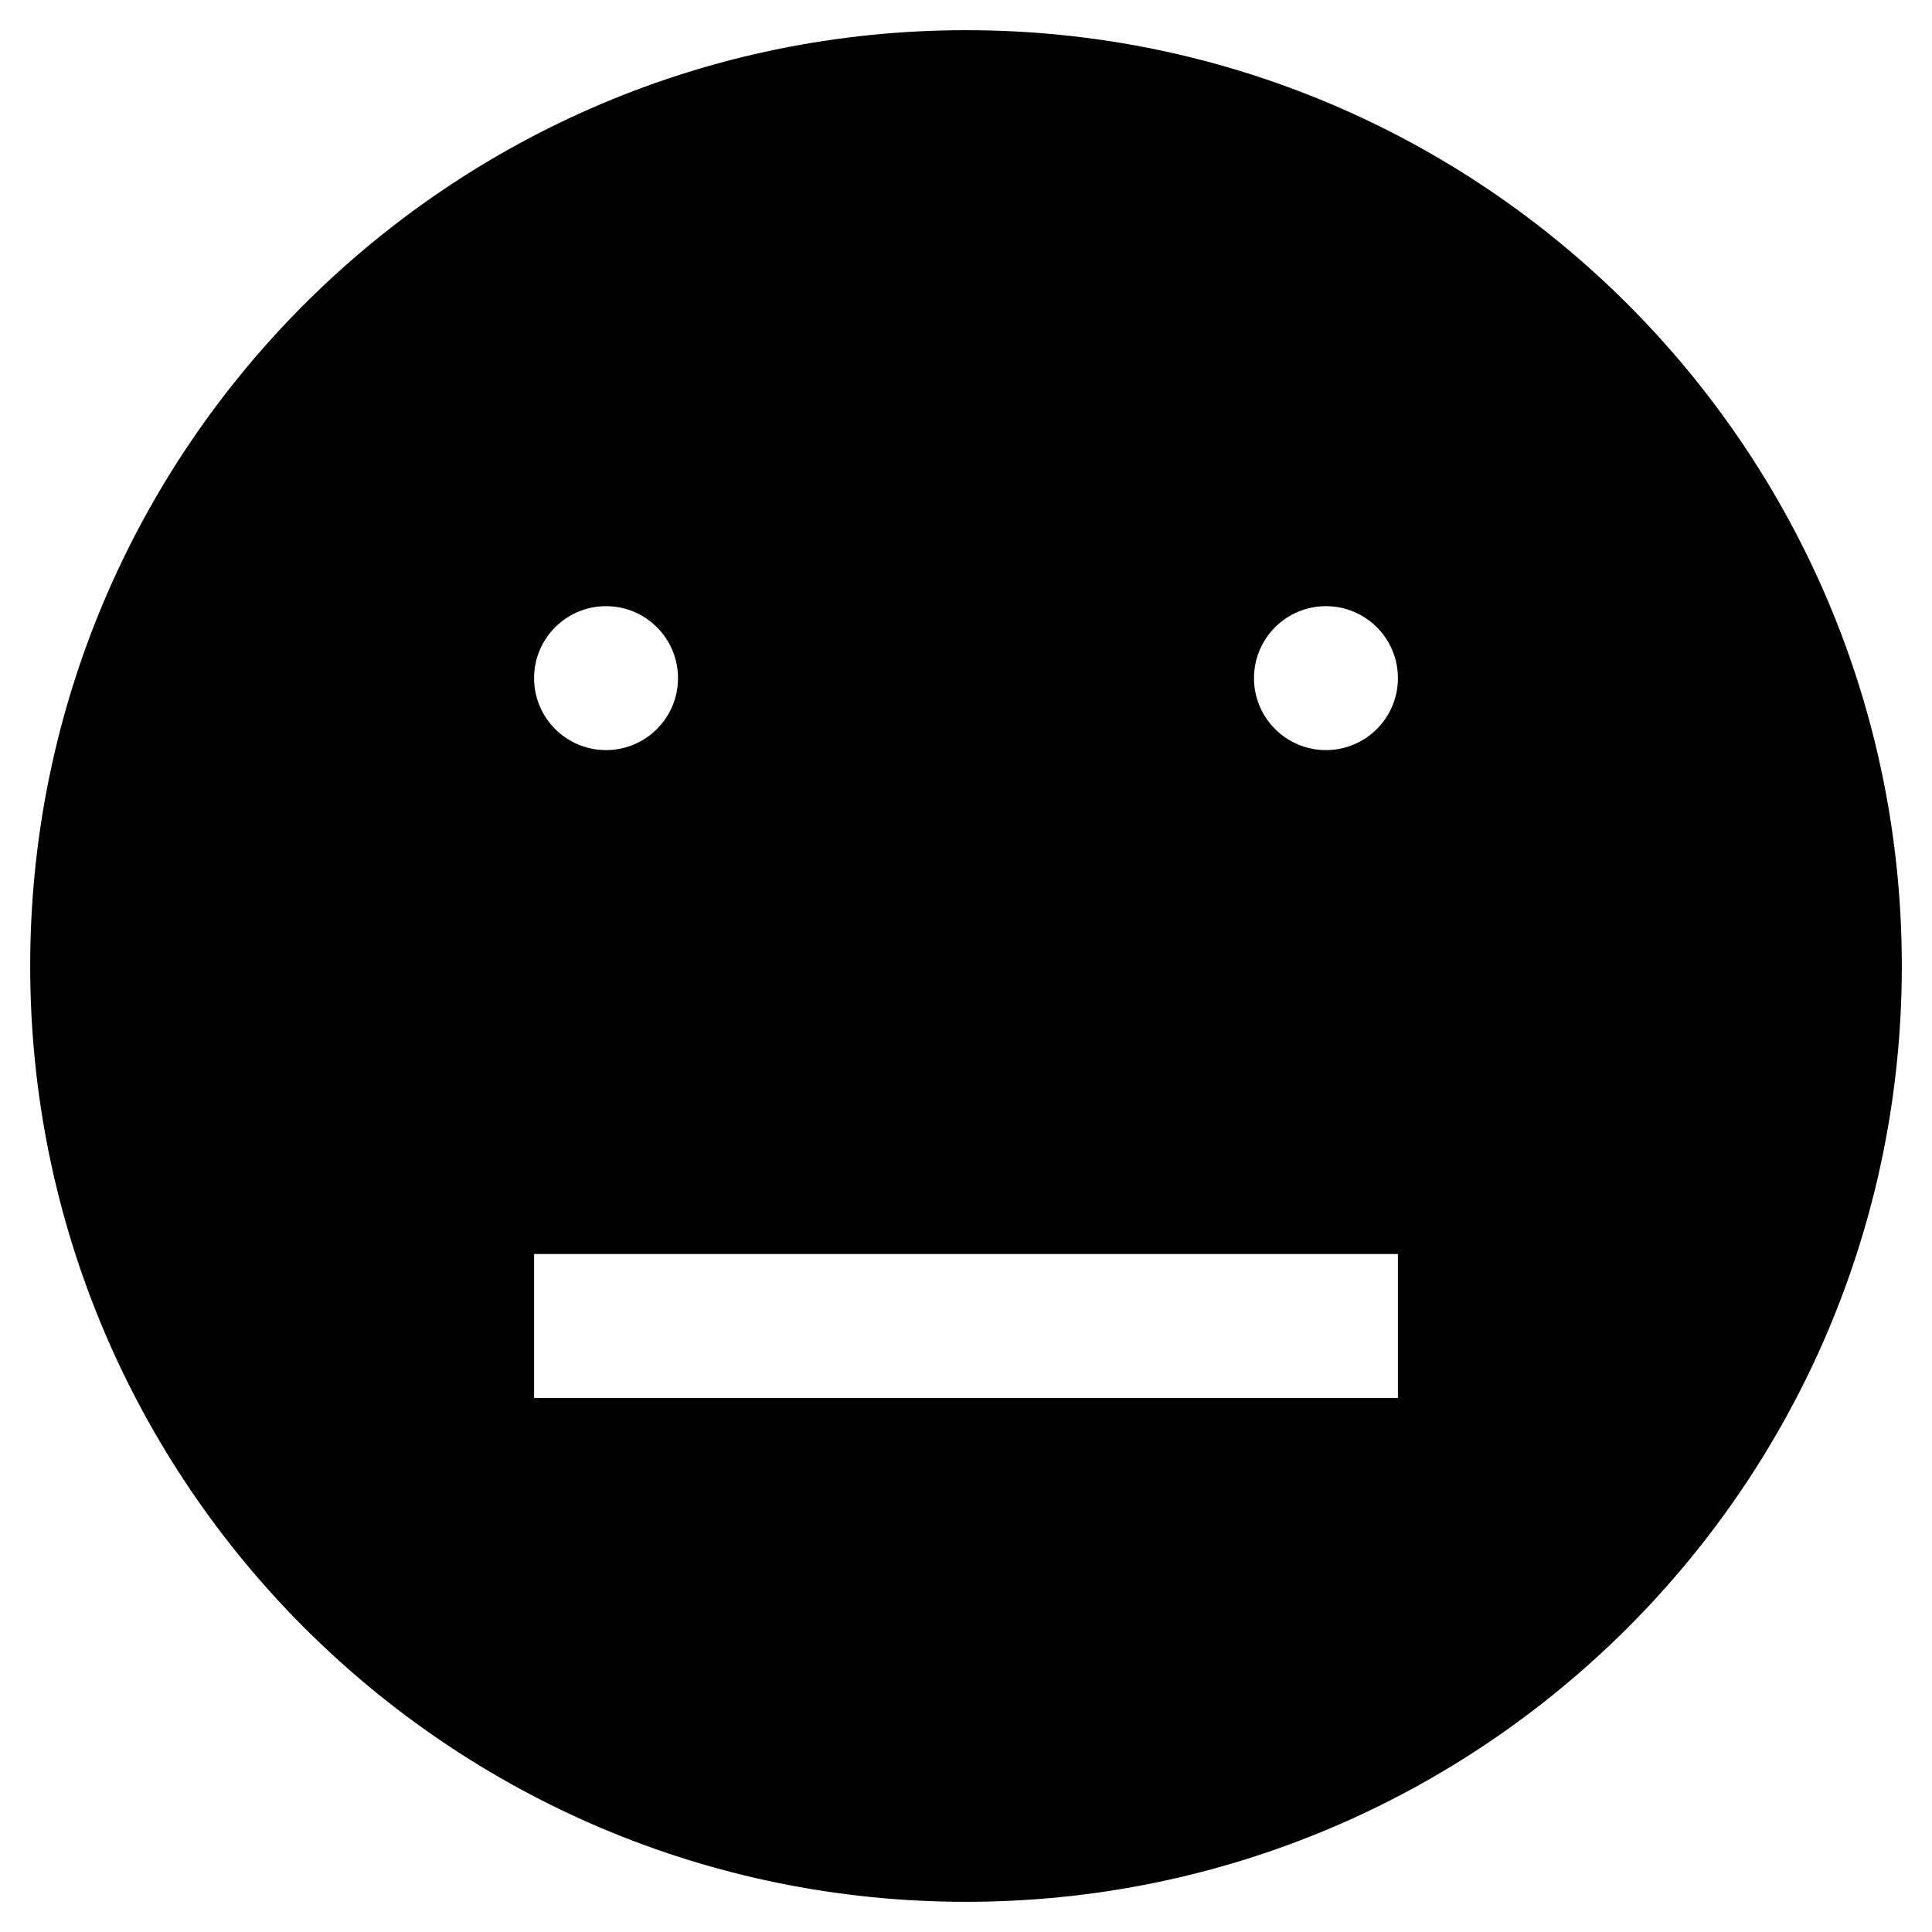
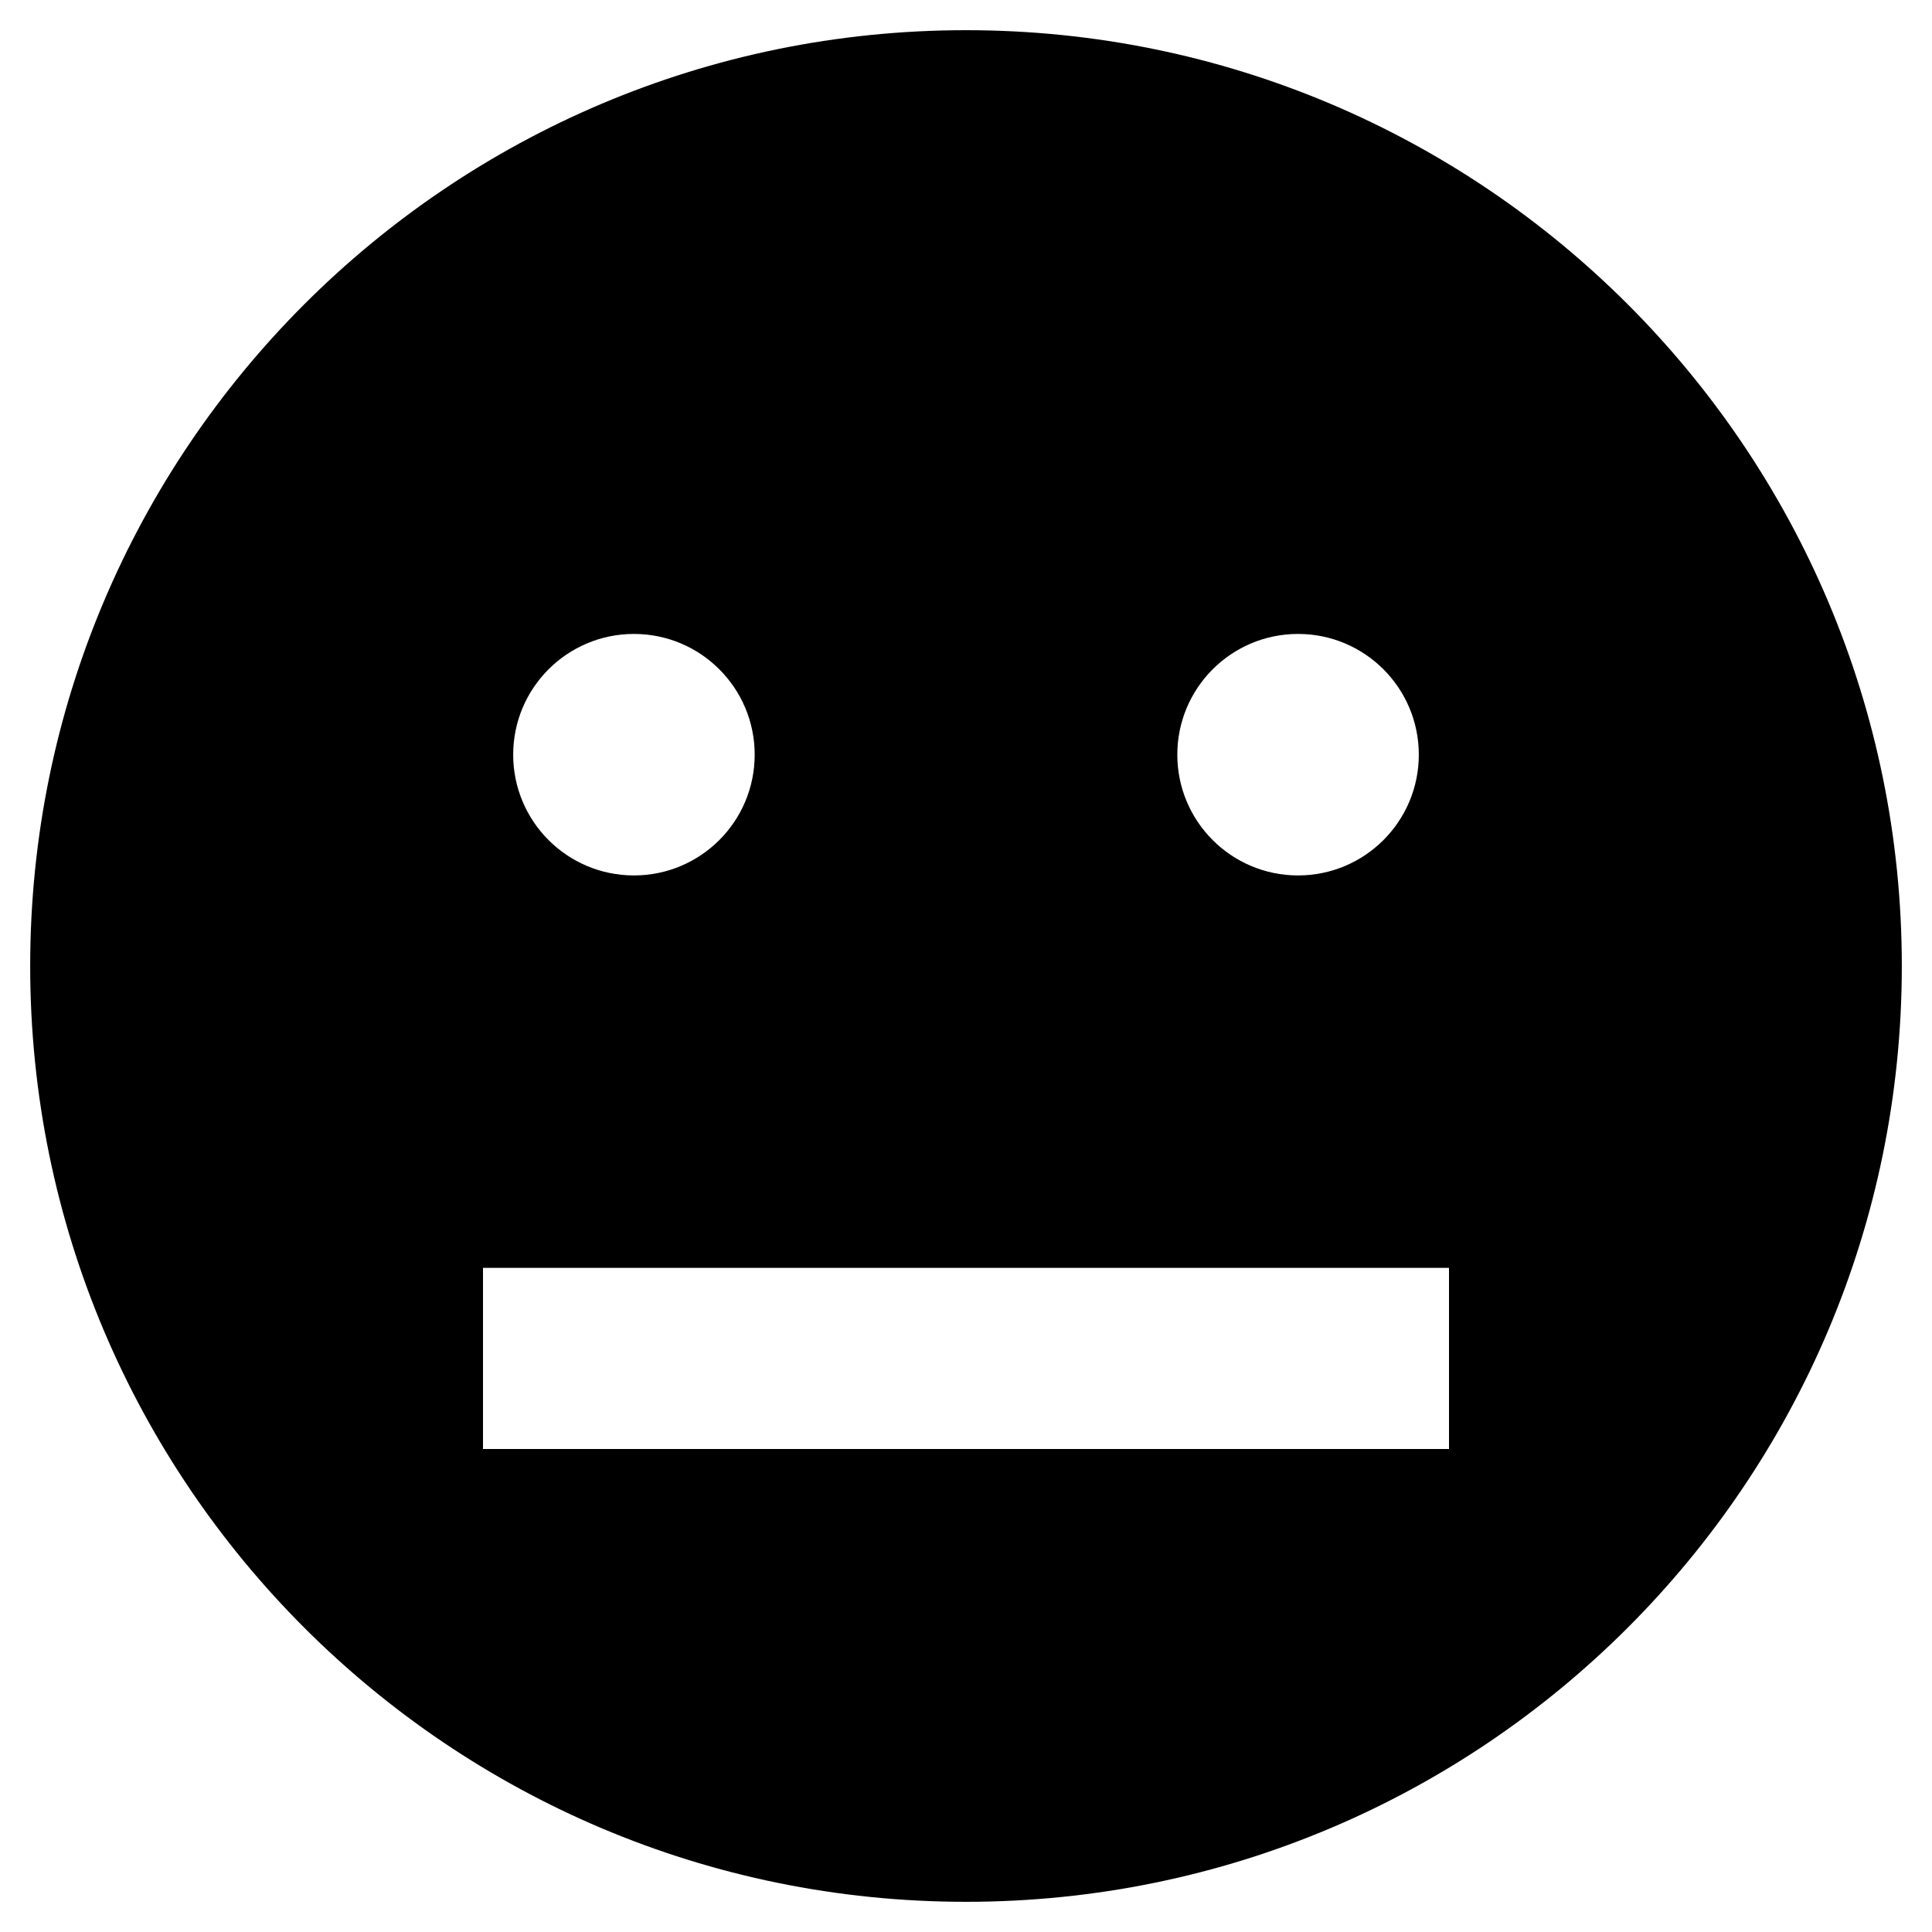
<svg xmlns="http://www.w3.org/2000/svg" width="16" height="16" stroke-width="0.67" viewBox="0 0 16 16">
-   <path fill="currentColor" fill-rule="evenodd" d="M.25 8a7.75 7.75 0 1 0 15.5 0 7.75 7.75 0 1 0-15.5 0m4.173 2.385h7.154v1.192H4.423Zm0-4.769a.596.596 0 1 0 1.192 0 .596.596 0 1 0-1.192 0m5.962 0a.596.596 0 1 0 1.192 0 .596.596 0 1 0-1.192 0" />
+   <path fill="currentColor" fill-rule="evenodd" d="M.25 8a7.75 7.75 0 1 0 15.5 0 7.75 7.75 0 1 0-15.5 0 M4.25 6.25a1 1 0 1 0 2 0a1 1 0 1 0 -2 0ZM9.75 6.25a1 1 0 1 0 2 0a1 1 0 1 0 -2 0ZM4 10.5h8v1.5h-8Z" />
</svg>
